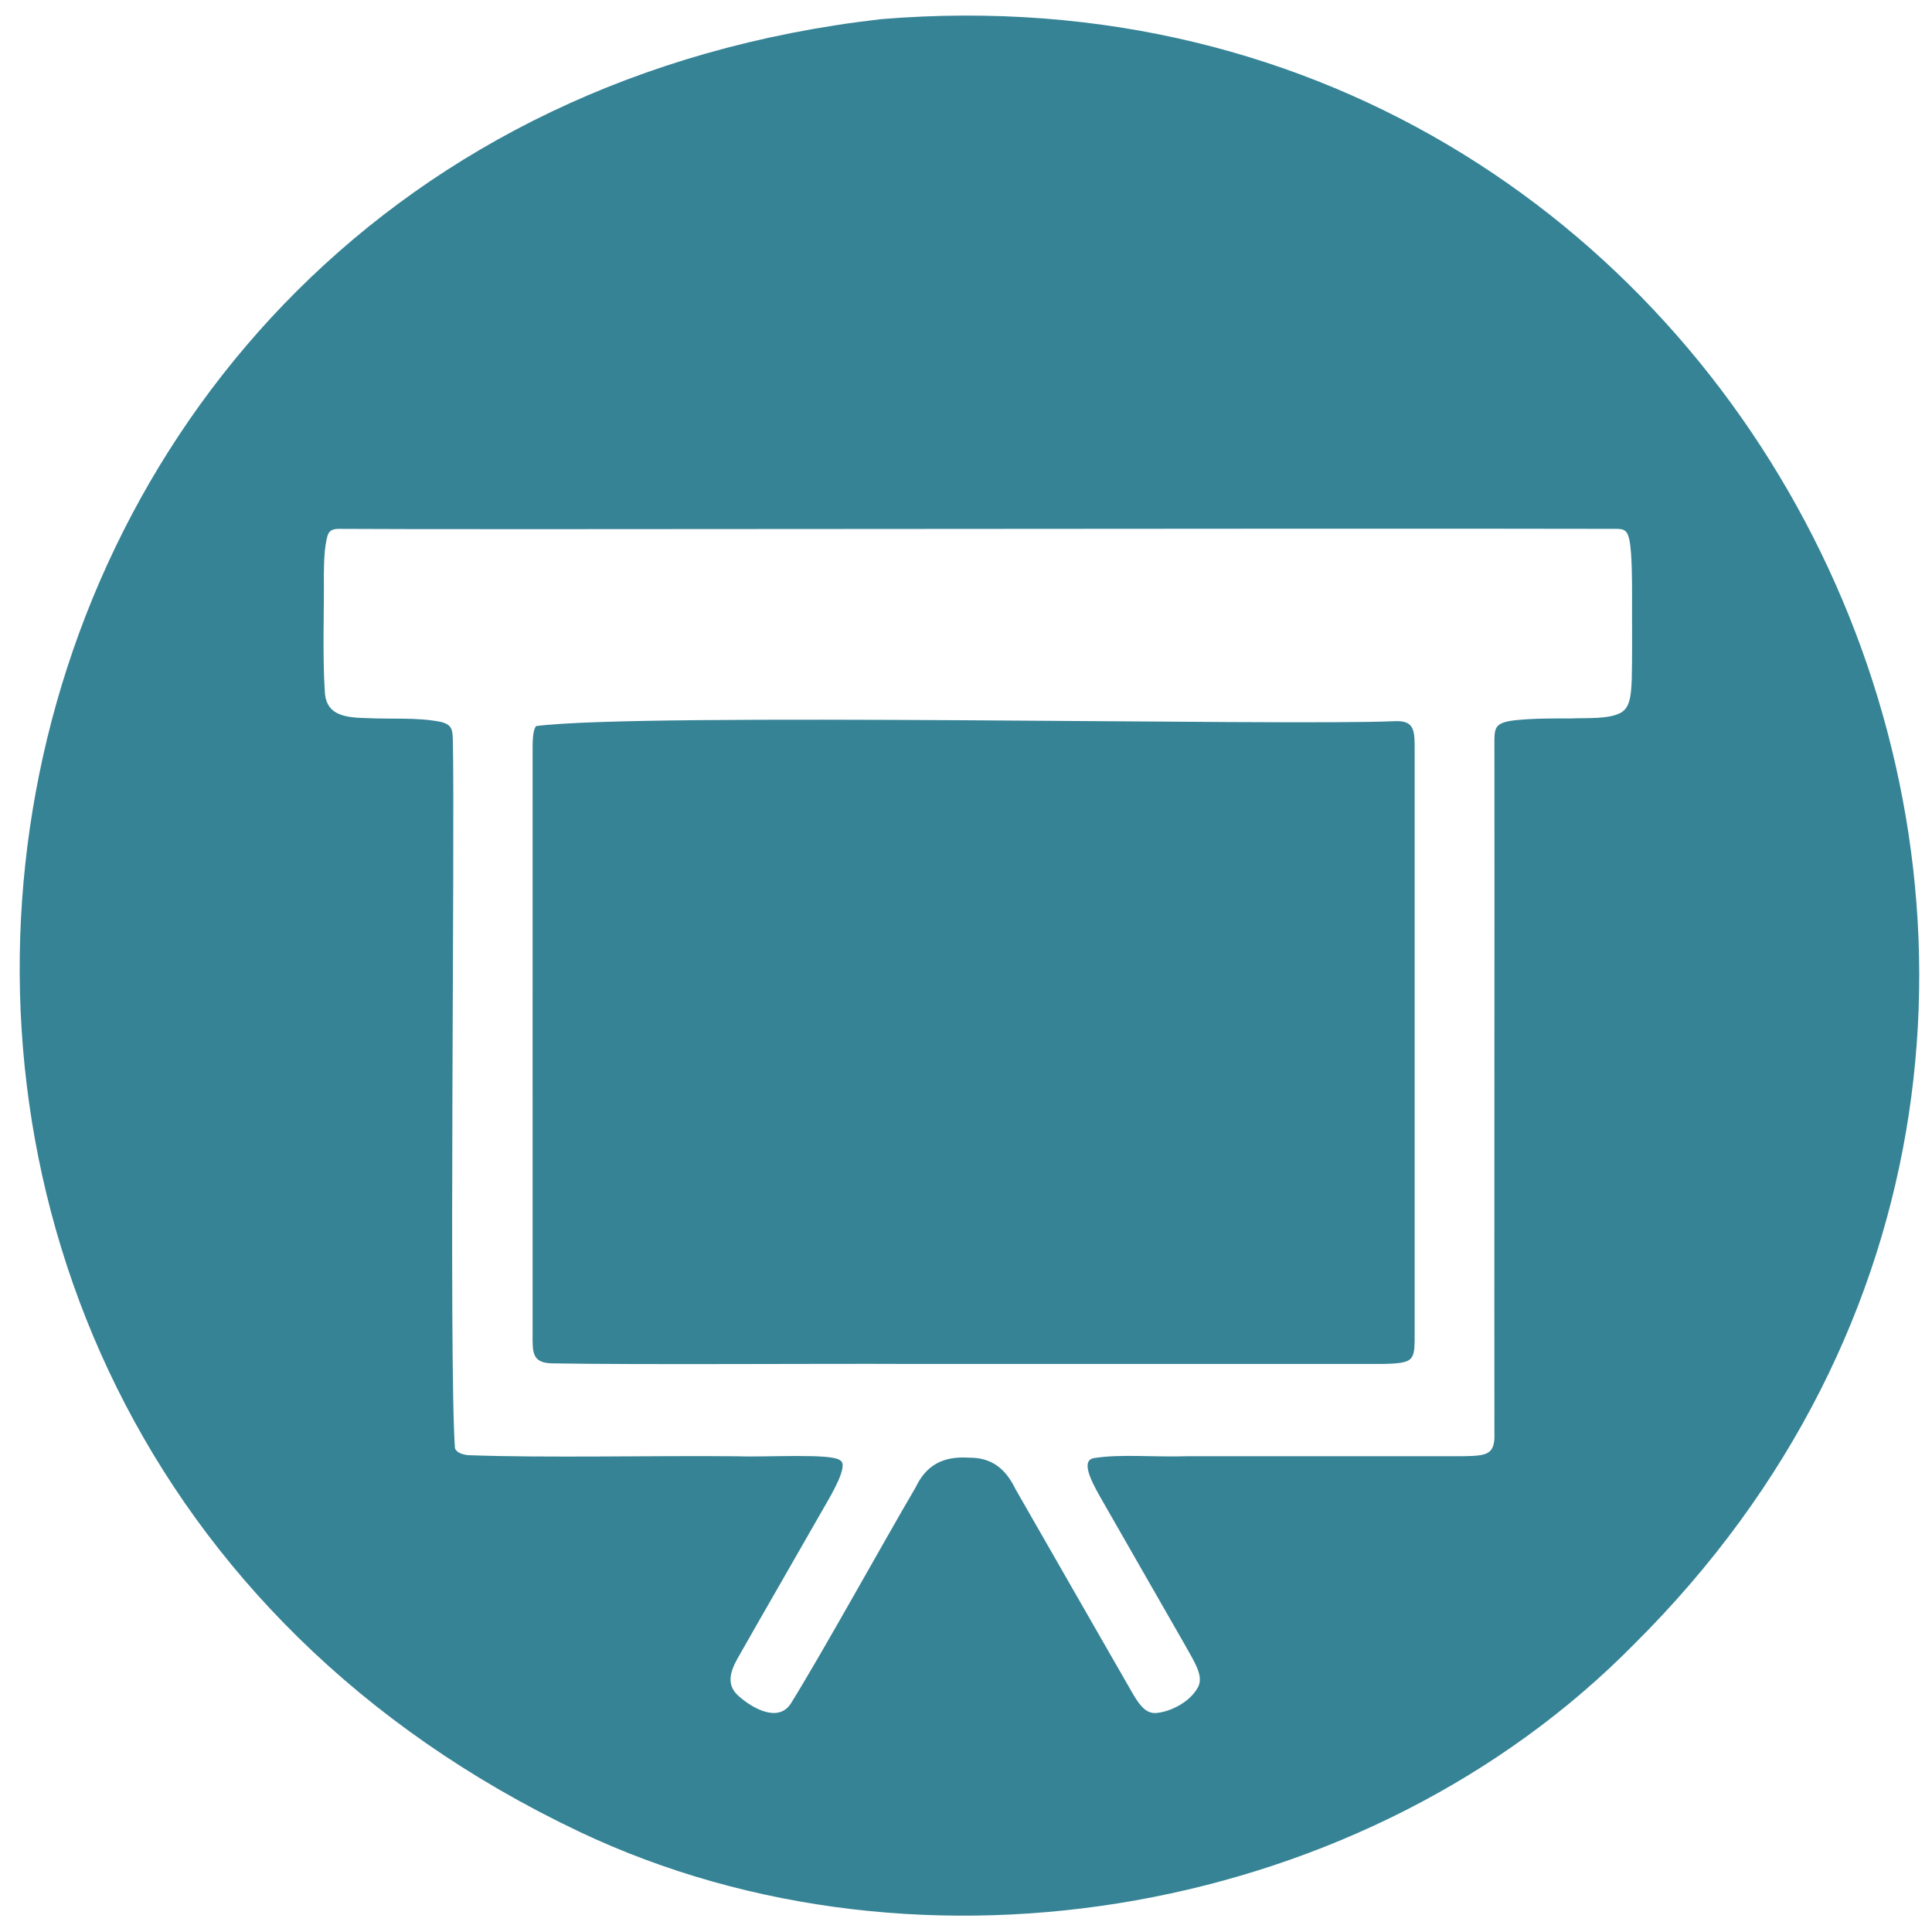
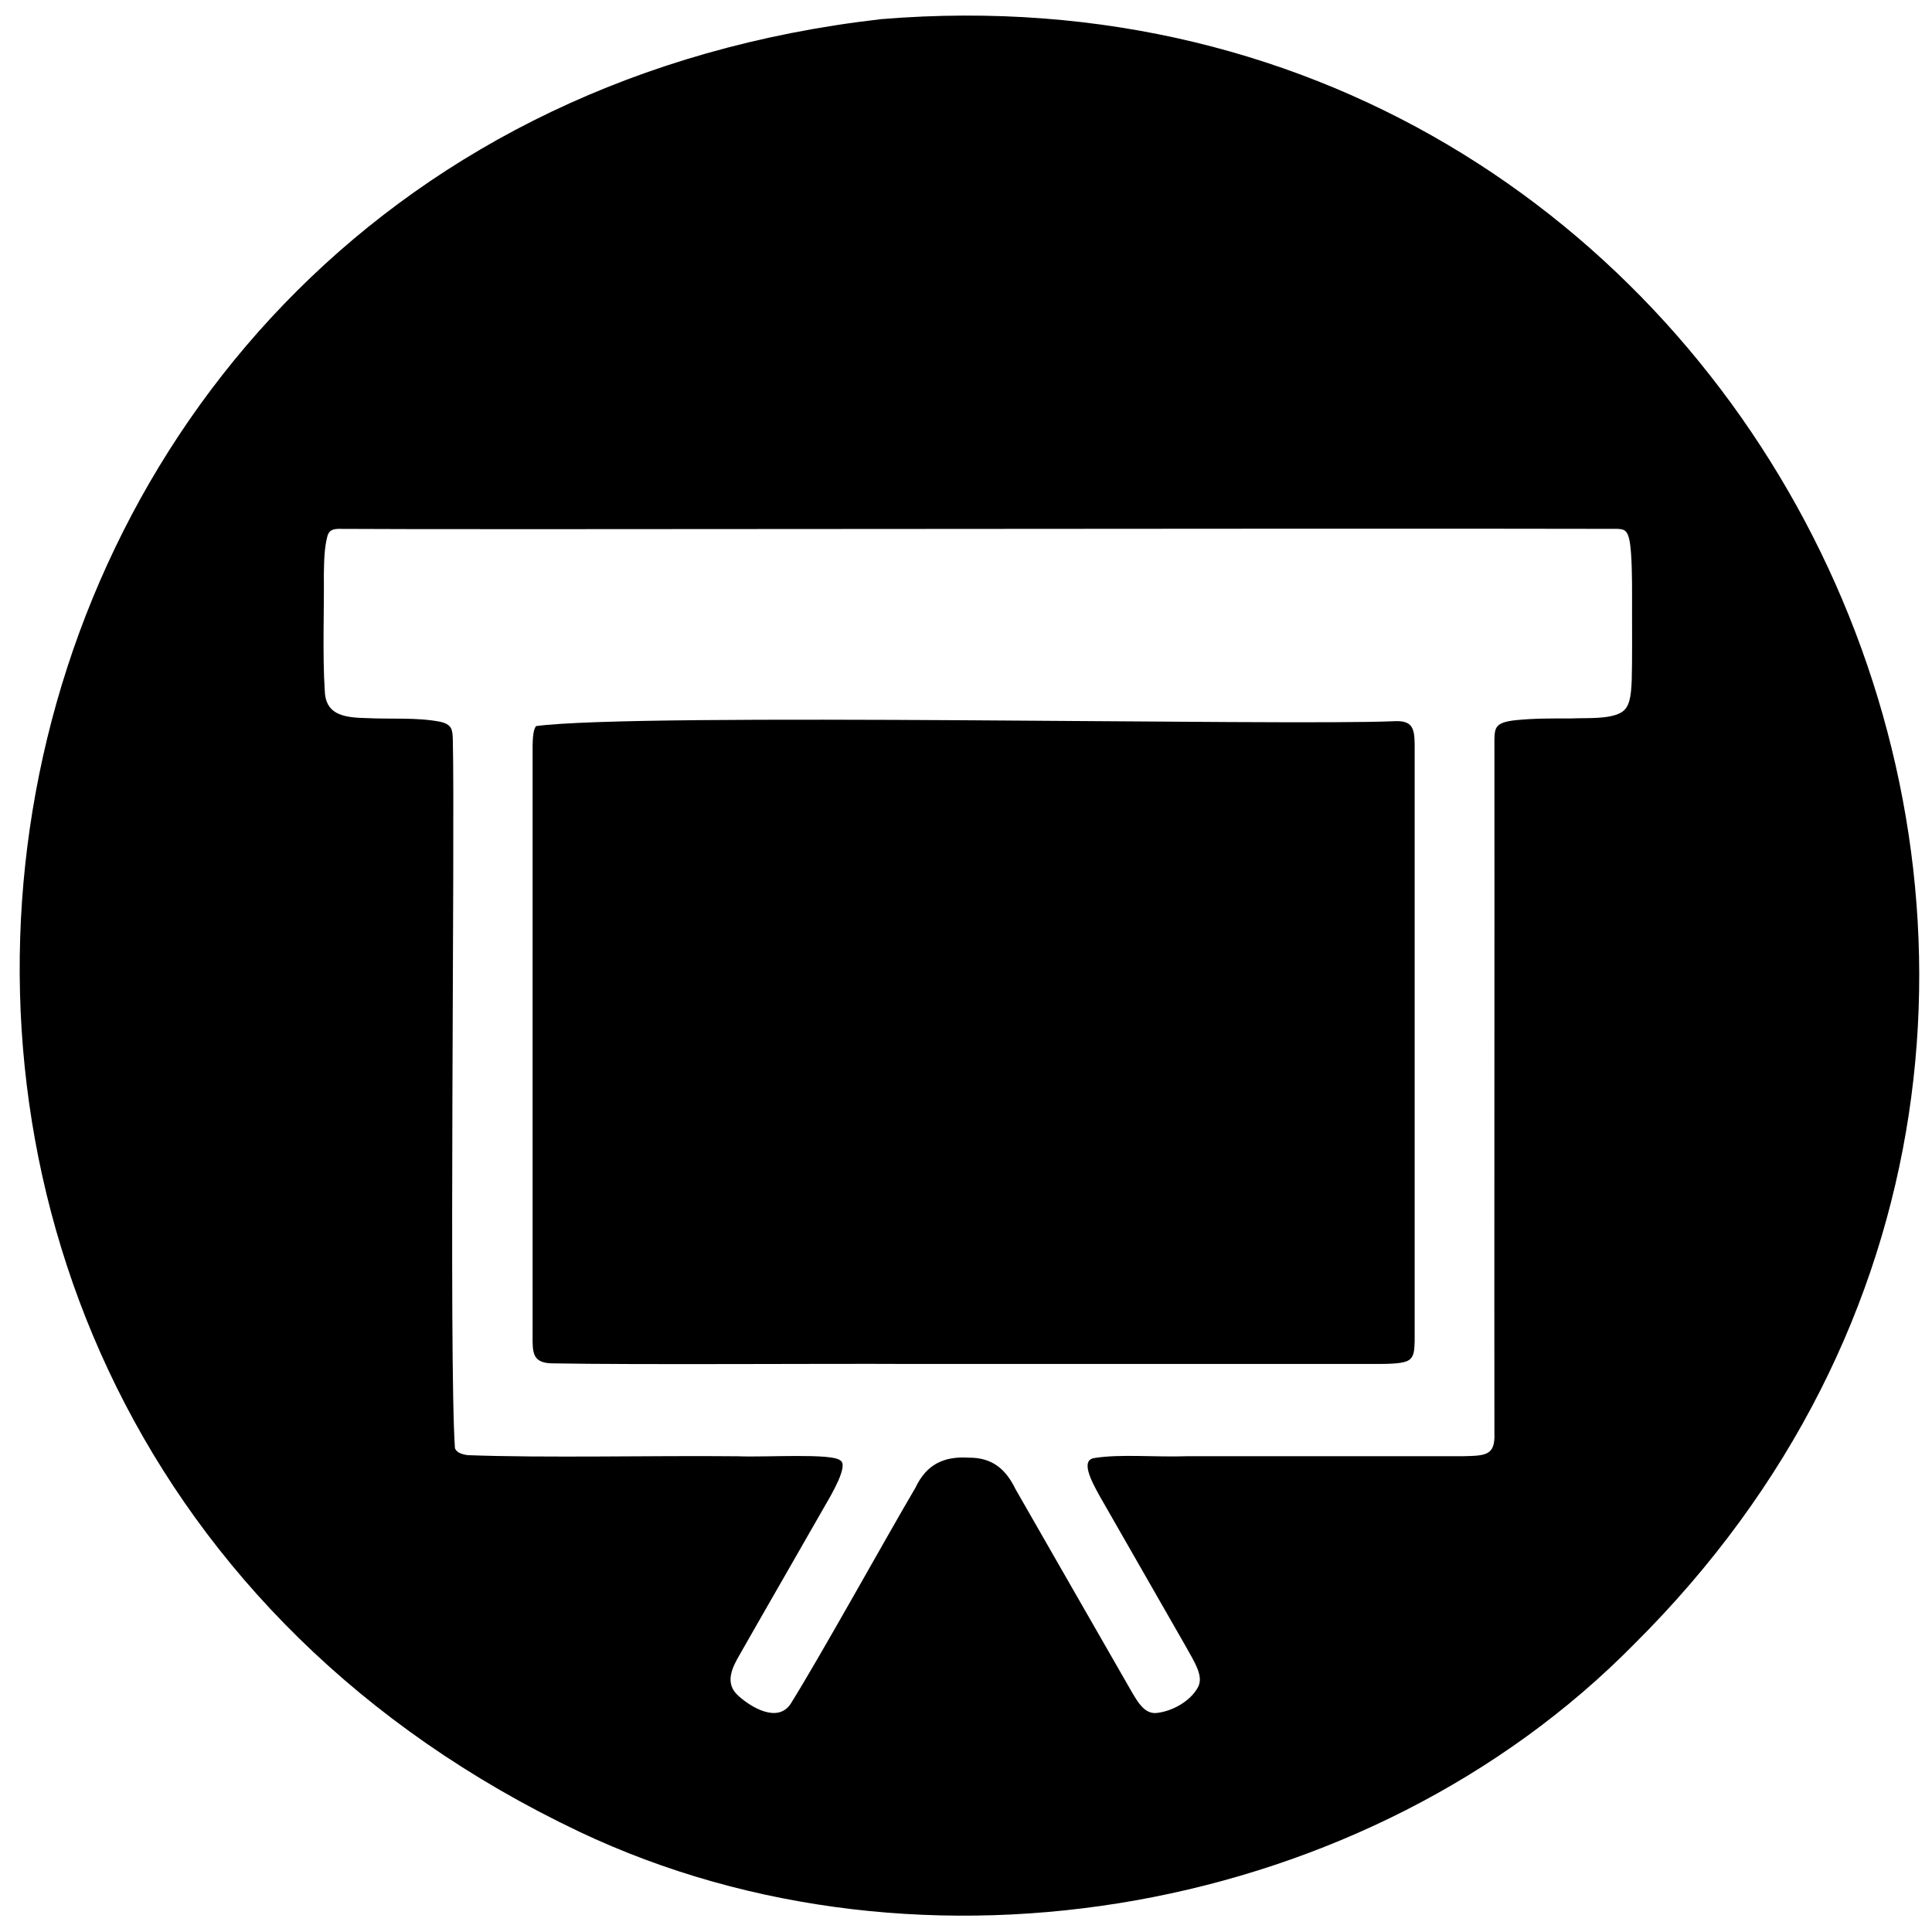
<svg xmlns="http://www.w3.org/2000/svg" id="Capa_1" data-name="Capa 1" viewBox="75 64 443.85 443.78">
  <defs>
    <style>
      .cls-1 {
        font-family: Orbitron-Black, Orbitron;
        font-size: 64.43px;
        font-weight: 800;
      }

      .cls-1, .cls-2 {
-         fill: #368396;
+         fill: currentColor;
      }
    </style>
  </defs>
  <path class="cls-2" d="M284.08,377.35c25.65-.01,44.56,0,72.33,0,12.64,0,25.07,0,32.81,0,4.54.03,7.42-.03,8.89-.6,1.91-.71,1.8-2.73,1.89-4.65,0-18.62,0-118.09,0-137.04-.05-3.76-.49-5.61-4.8-5.37-25.05,1.1-173.29-2.07-197.06,1.12-.72,1-.82,3.07-.78,6.73-.03,35.97.02,98,0,133-.04,4.18-.09,6.56,4.42,6.67,19.53.36,62.74.03,82.14.14h.15Z" />
  <path class="cls-2" d="M277.26,68.42C52.92,94.1,5.29,388.45,208.08,484.81c78.91,37.42,181.27,18.99,242.36-43.11,145.59-144.57,30.99-390.03-172.92-373.31l-.26.02ZM447.37,227.73c-2.86,1.54-7.58,1.16-11.35,1.32-4.21,0-8.57-.03-12.69.39-4.74.49-4.92,1.66-5.01,4.36.04,33.92-.05,136.64,0,159.34.22,5.18-1.86,5.28-7.02,5.4-3.99.02-10.38,0-17.99,0h-45.26c-7.89.27-15.47-.54-21.56.41-3.33.42-.86,5.15,1.17,8.79,3.86,6.77,10.41,18.18,14.97,26.14,1.53,2.68,3.03,5.28,4.52,7.89,2.54,4.49,4.31,7.27,3.12,9.75-1.75,3.36-6.15,5.74-9.76,6.03-2.57.1-4.03-2.39-5.33-4.56-5.88-10.19-20.54-35.85-26.88-46.88-2.24-4.62-5.38-7.29-10.77-7.23-5.78-.37-9.72,1.63-12.19,6.85-7.12,12.1-21.72,38.51-28.71,49.72-2.96,4.4-8.93.89-11.97-1.83-3.33-2.93-1.44-6.55.38-9.67,2.43-4.3,6.13-10.71,9.89-17.28,3.46-6.04,6.97-12.17,9.58-16.72,1.48-2.56,5.58-9.44,3.5-10.45-1.85-1.69-17.12-.68-23.37-.94-20.15-.2-44.1.42-62.22-.26-1.68-.25-2.48-.69-2.9-1.56-1.42-19.84.03-141.26-.49-162.82-.08-2.24-.14-3.49-2.92-4.11-5.44-1.05-11.26-.54-17.25-.85-5.35-.11-9.12-1.04-9.25-6.32-.54-8.21-.12-18.68-.21-26.69.06-3.01.09-6.1.83-8.83.4-1.3,1.21-1.57,2.47-1.62,26.88.22,220.8-.17,293.91,0,1.81.12,2.71.23,3.1,5.63.29,4.41.23,8.76.23,13.32,0,4.93.05,11.24-.07,15.7-.15,3.99-.51,6.38-2.4,7.52l-.12.07Z" />
</svg>
